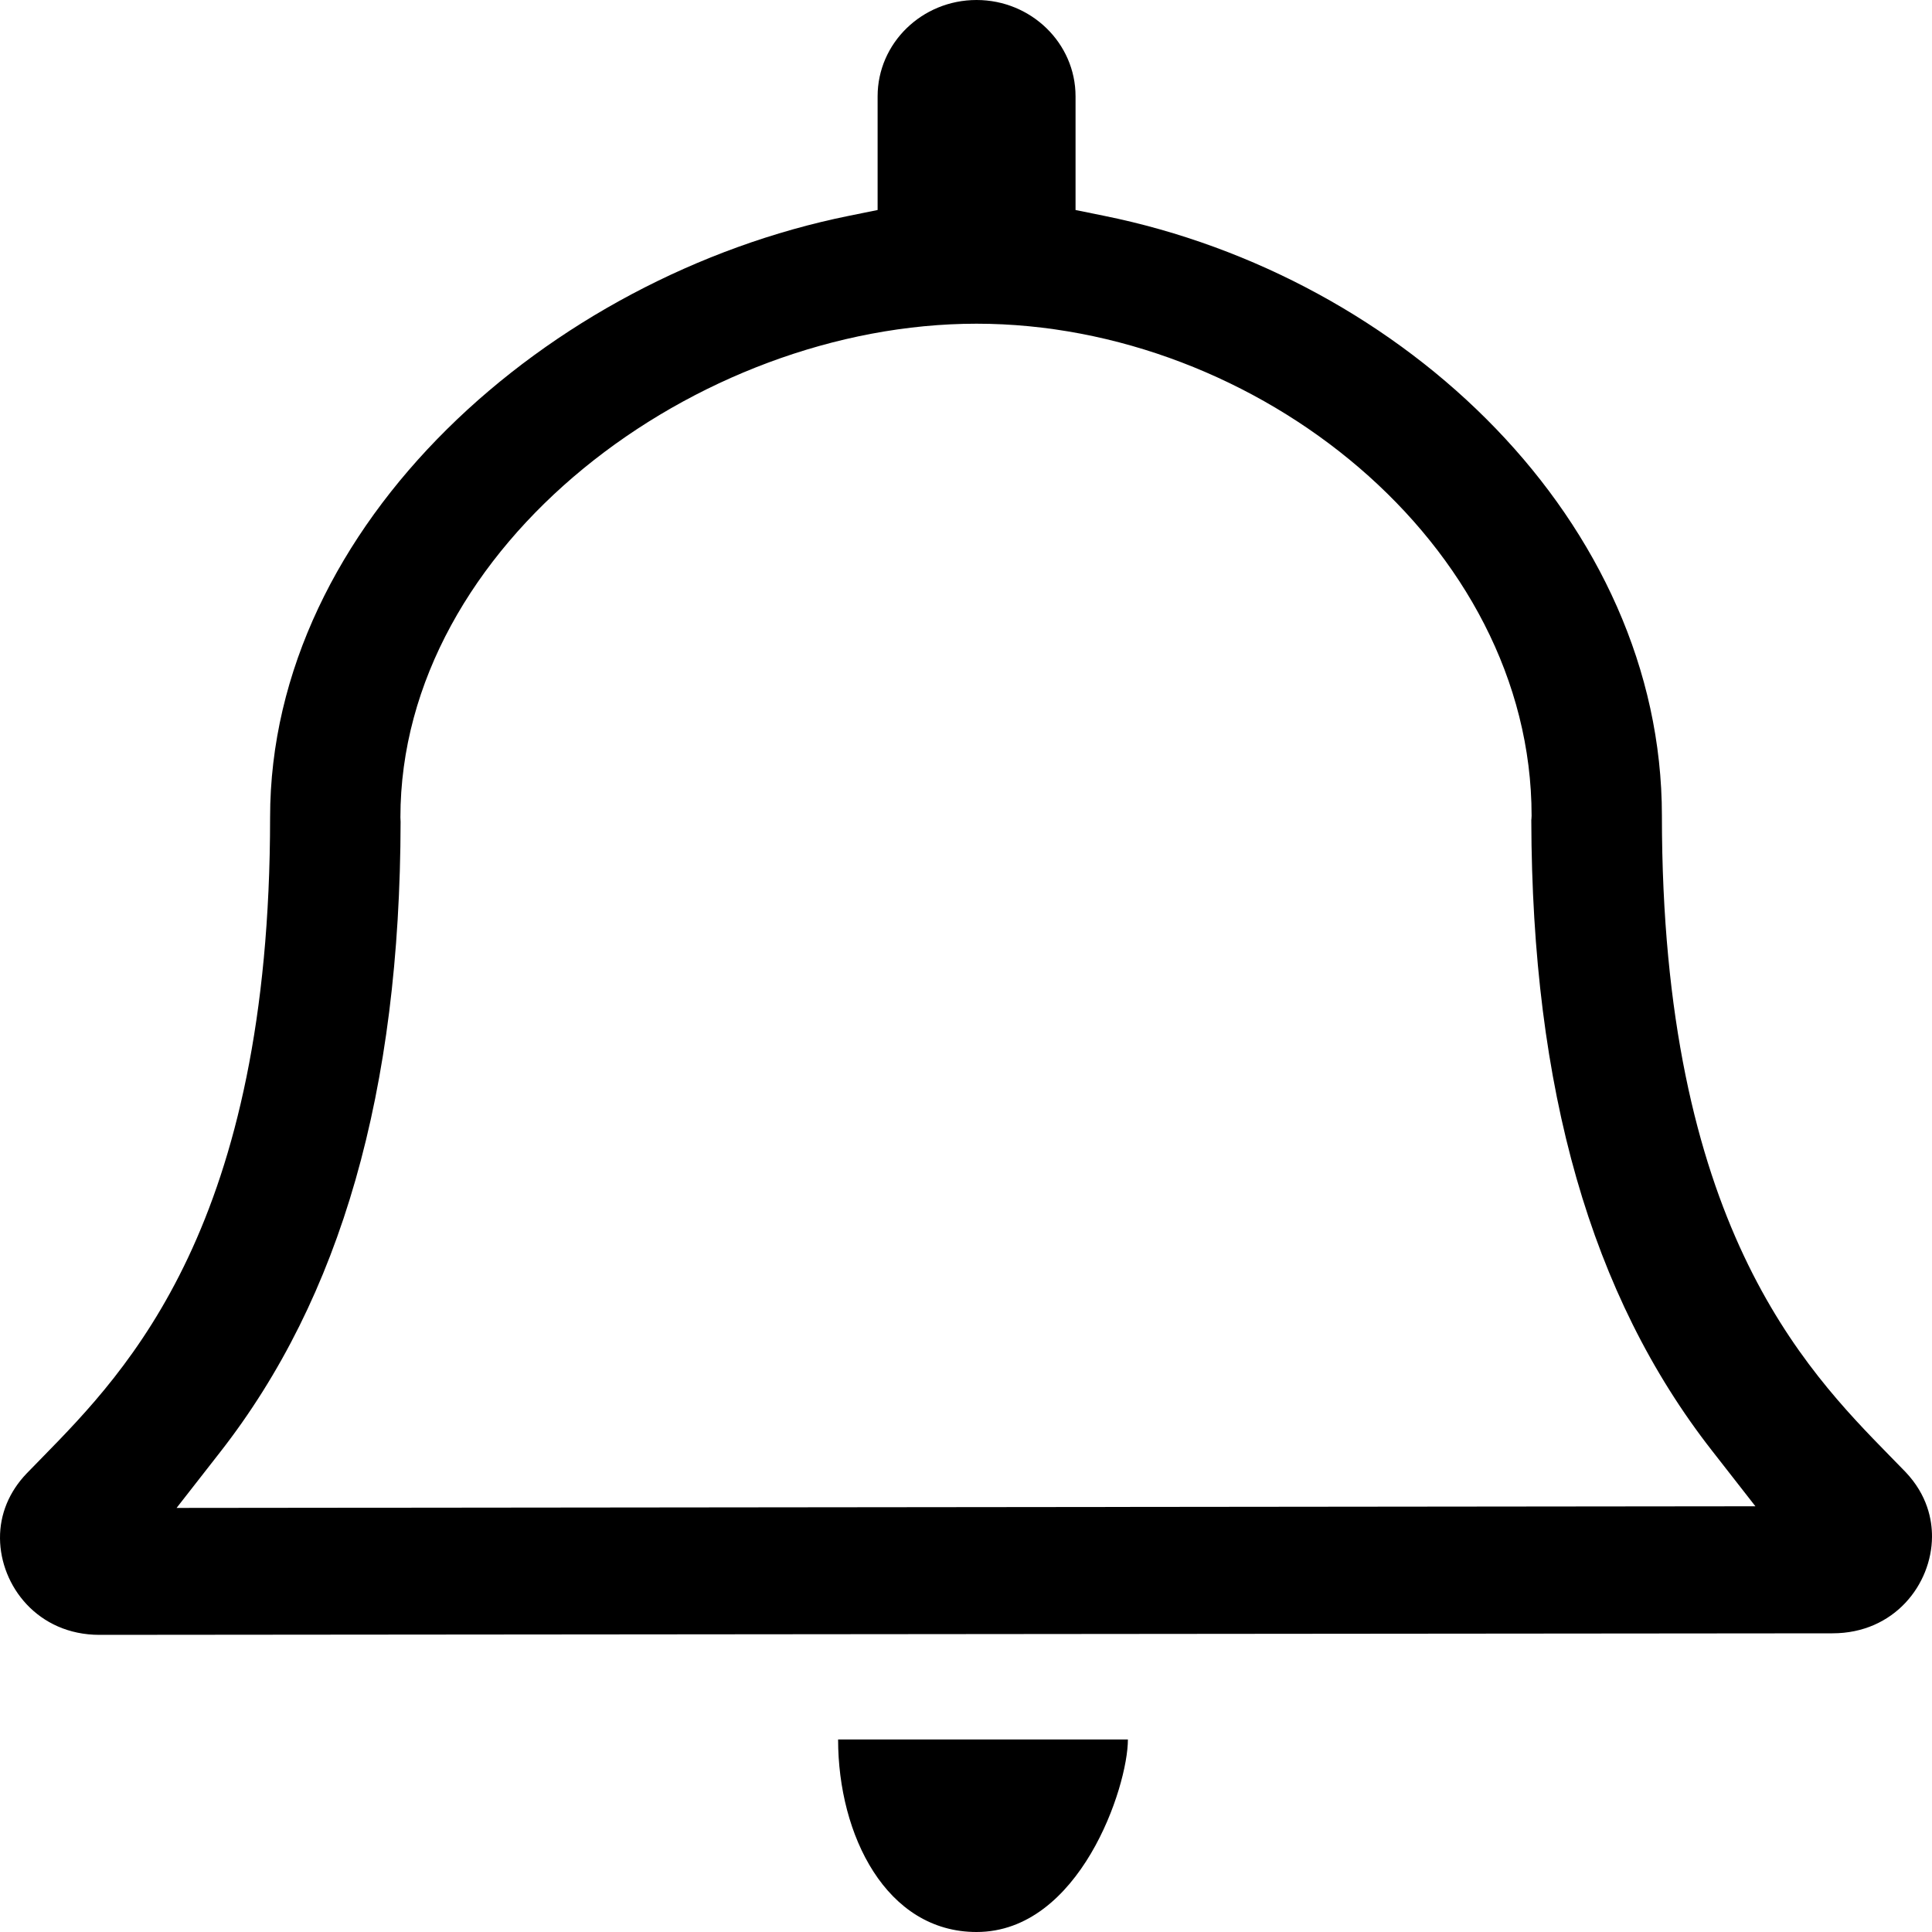
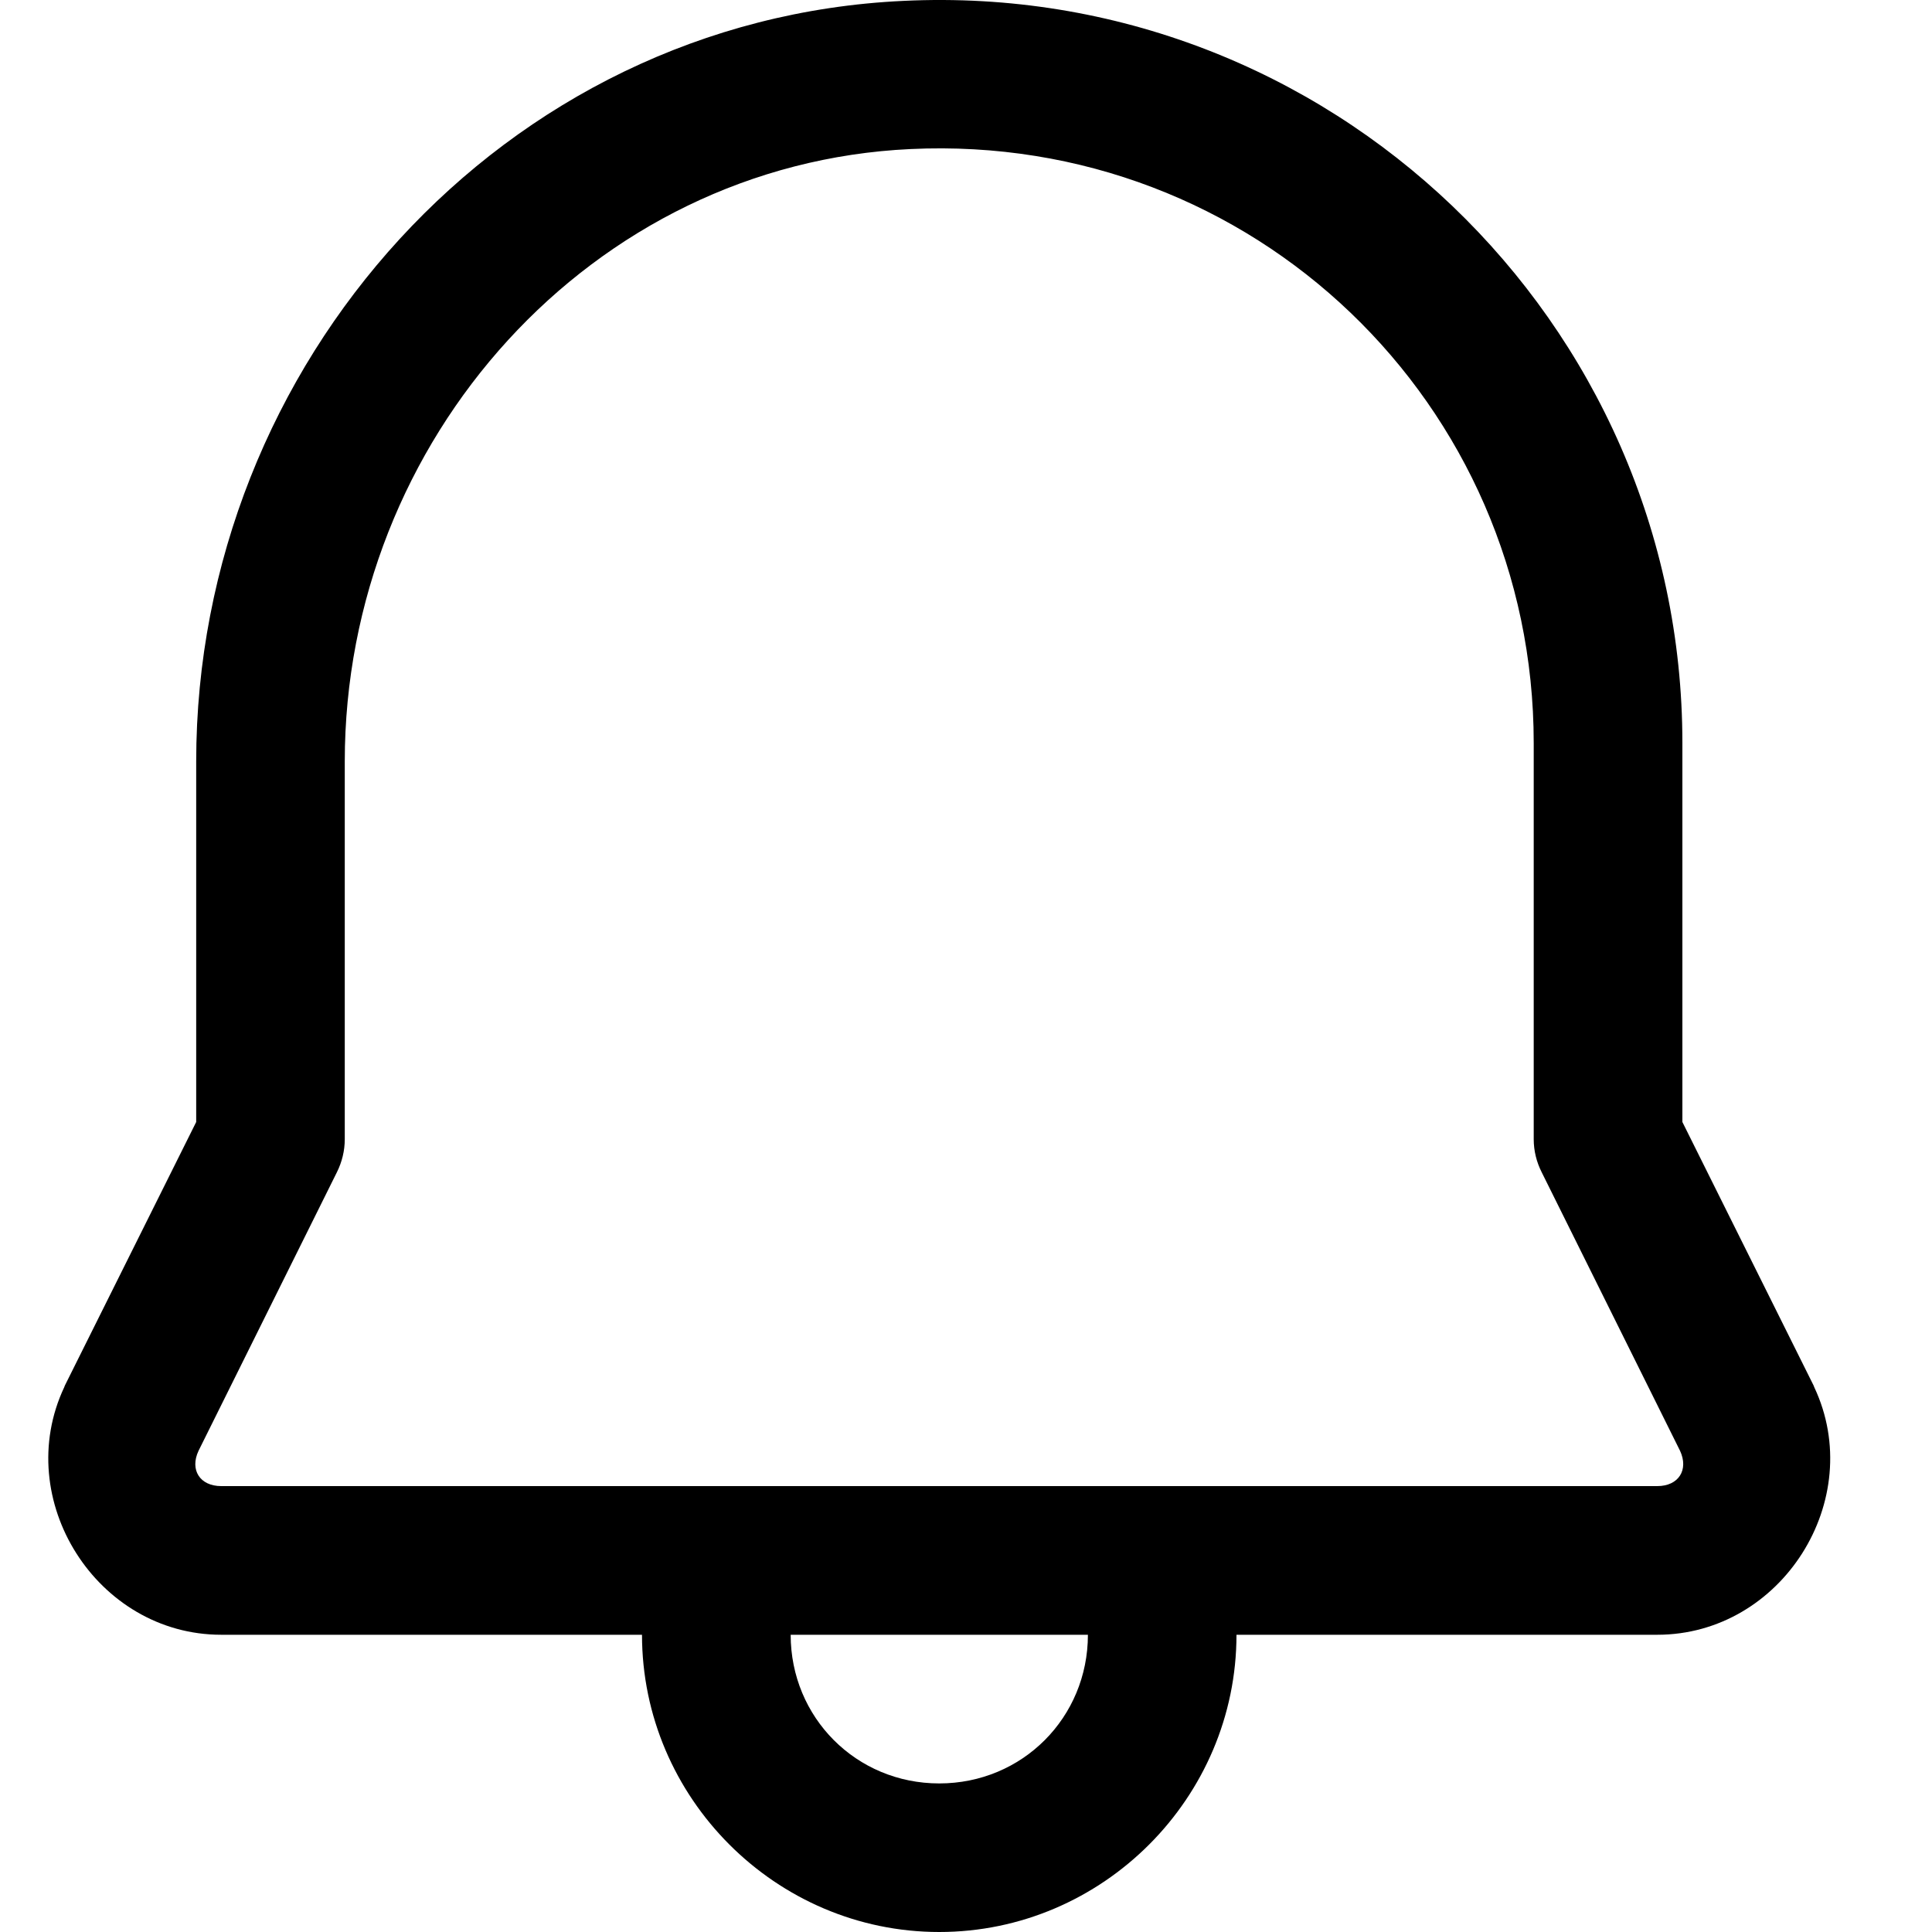
- <svg xmlns="http://www.w3.org/2000/svg" width="100%" height="100%" viewBox="0 0 20 20" fill="currentColor">
-   <path d="M10.109 20C9.176 20 8.676 19 8.676 18.007H11.676C11.676 18.5 11.176 20 10.109 20ZM1.03 16.924C0.39 16.924 0.004 16.416 2.34866e-05 15.925C-0.002 15.676 0.094 15.443 0.276 15.253C0.328 15.199 0.382 15.144 0.439 15.086C1.32 14.185 2.796 12.677 2.796 8.462C2.796 5.424 5.677 2.863 8.789 2.234L9.085 2.174V0.997C9.085 0.447 9.544 0 10.109 0C10.674 0 11.134 0.447 11.134 0.997V2.174L11.429 2.234C14.542 2.863 17.204 5.407 17.204 8.445C17.204 12.659 18.68 14.168 19.561 15.069C19.618 15.127 19.672 15.182 19.724 15.236C19.954 15.477 20.001 15.735 20 15.909C19.997 16.4 19.611 16.908 18.97 16.908L1.03 16.924ZM4.147 8.507C4.141 11.295 3.53 13.43 2.28 15.031L1.828 15.61L18.172 15.593L17.72 15.014C16.47 13.413 15.859 11.279 15.852 8.49C15.852 8.49 15.855 8.462 15.855 8.445C15.855 5.627 13.008 3.351 10.109 3.351C7.21 3.351 4.145 5.644 4.145 8.462C4.145 8.479 4.146 8.495 4.147 8.507Z" />
+ <svg xmlns="http://www.w3.org/2000/svg" viewBox="0 0 20 20" fill="currentColor">
+   <path d="M9.353 0.009C5.209 0.201 2.031 3.764 2.031 7.884V11.615L0.67 14.346C0.67 14.351 0.665 14.356 0.665 14.36C0.117 15.524 1.002 16.923 2.29 16.923H6.646C6.646 18.61 8.031 20 9.723 20C11.416 20 12.8 18.61 12.8 16.923H17.156C18.445 16.923 19.329 15.524 18.781 14.36C18.781 14.356 18.776 14.351 18.776 14.346L17.416 11.615V7.692C17.416 3.326 13.757 -0.203 9.353 0.009ZM9.425 1.543C12.973 1.374 15.877 4.182 15.877 7.692V11.793C15.877 11.913 15.906 12.029 15.959 12.134L17.392 15.019C17.483 15.216 17.377 15.384 17.156 15.384H2.29C2.069 15.384 1.963 15.216 2.055 15.019L3.488 12.134C3.54 12.029 3.569 11.913 3.569 11.793V7.884C3.569 4.552 6.122 1.697 9.425 1.543ZM8.185 16.923H11.262C11.262 17.779 10.584 18.462 9.723 18.462C8.863 18.462 8.185 17.779 8.185 16.923Z" />
</svg>
